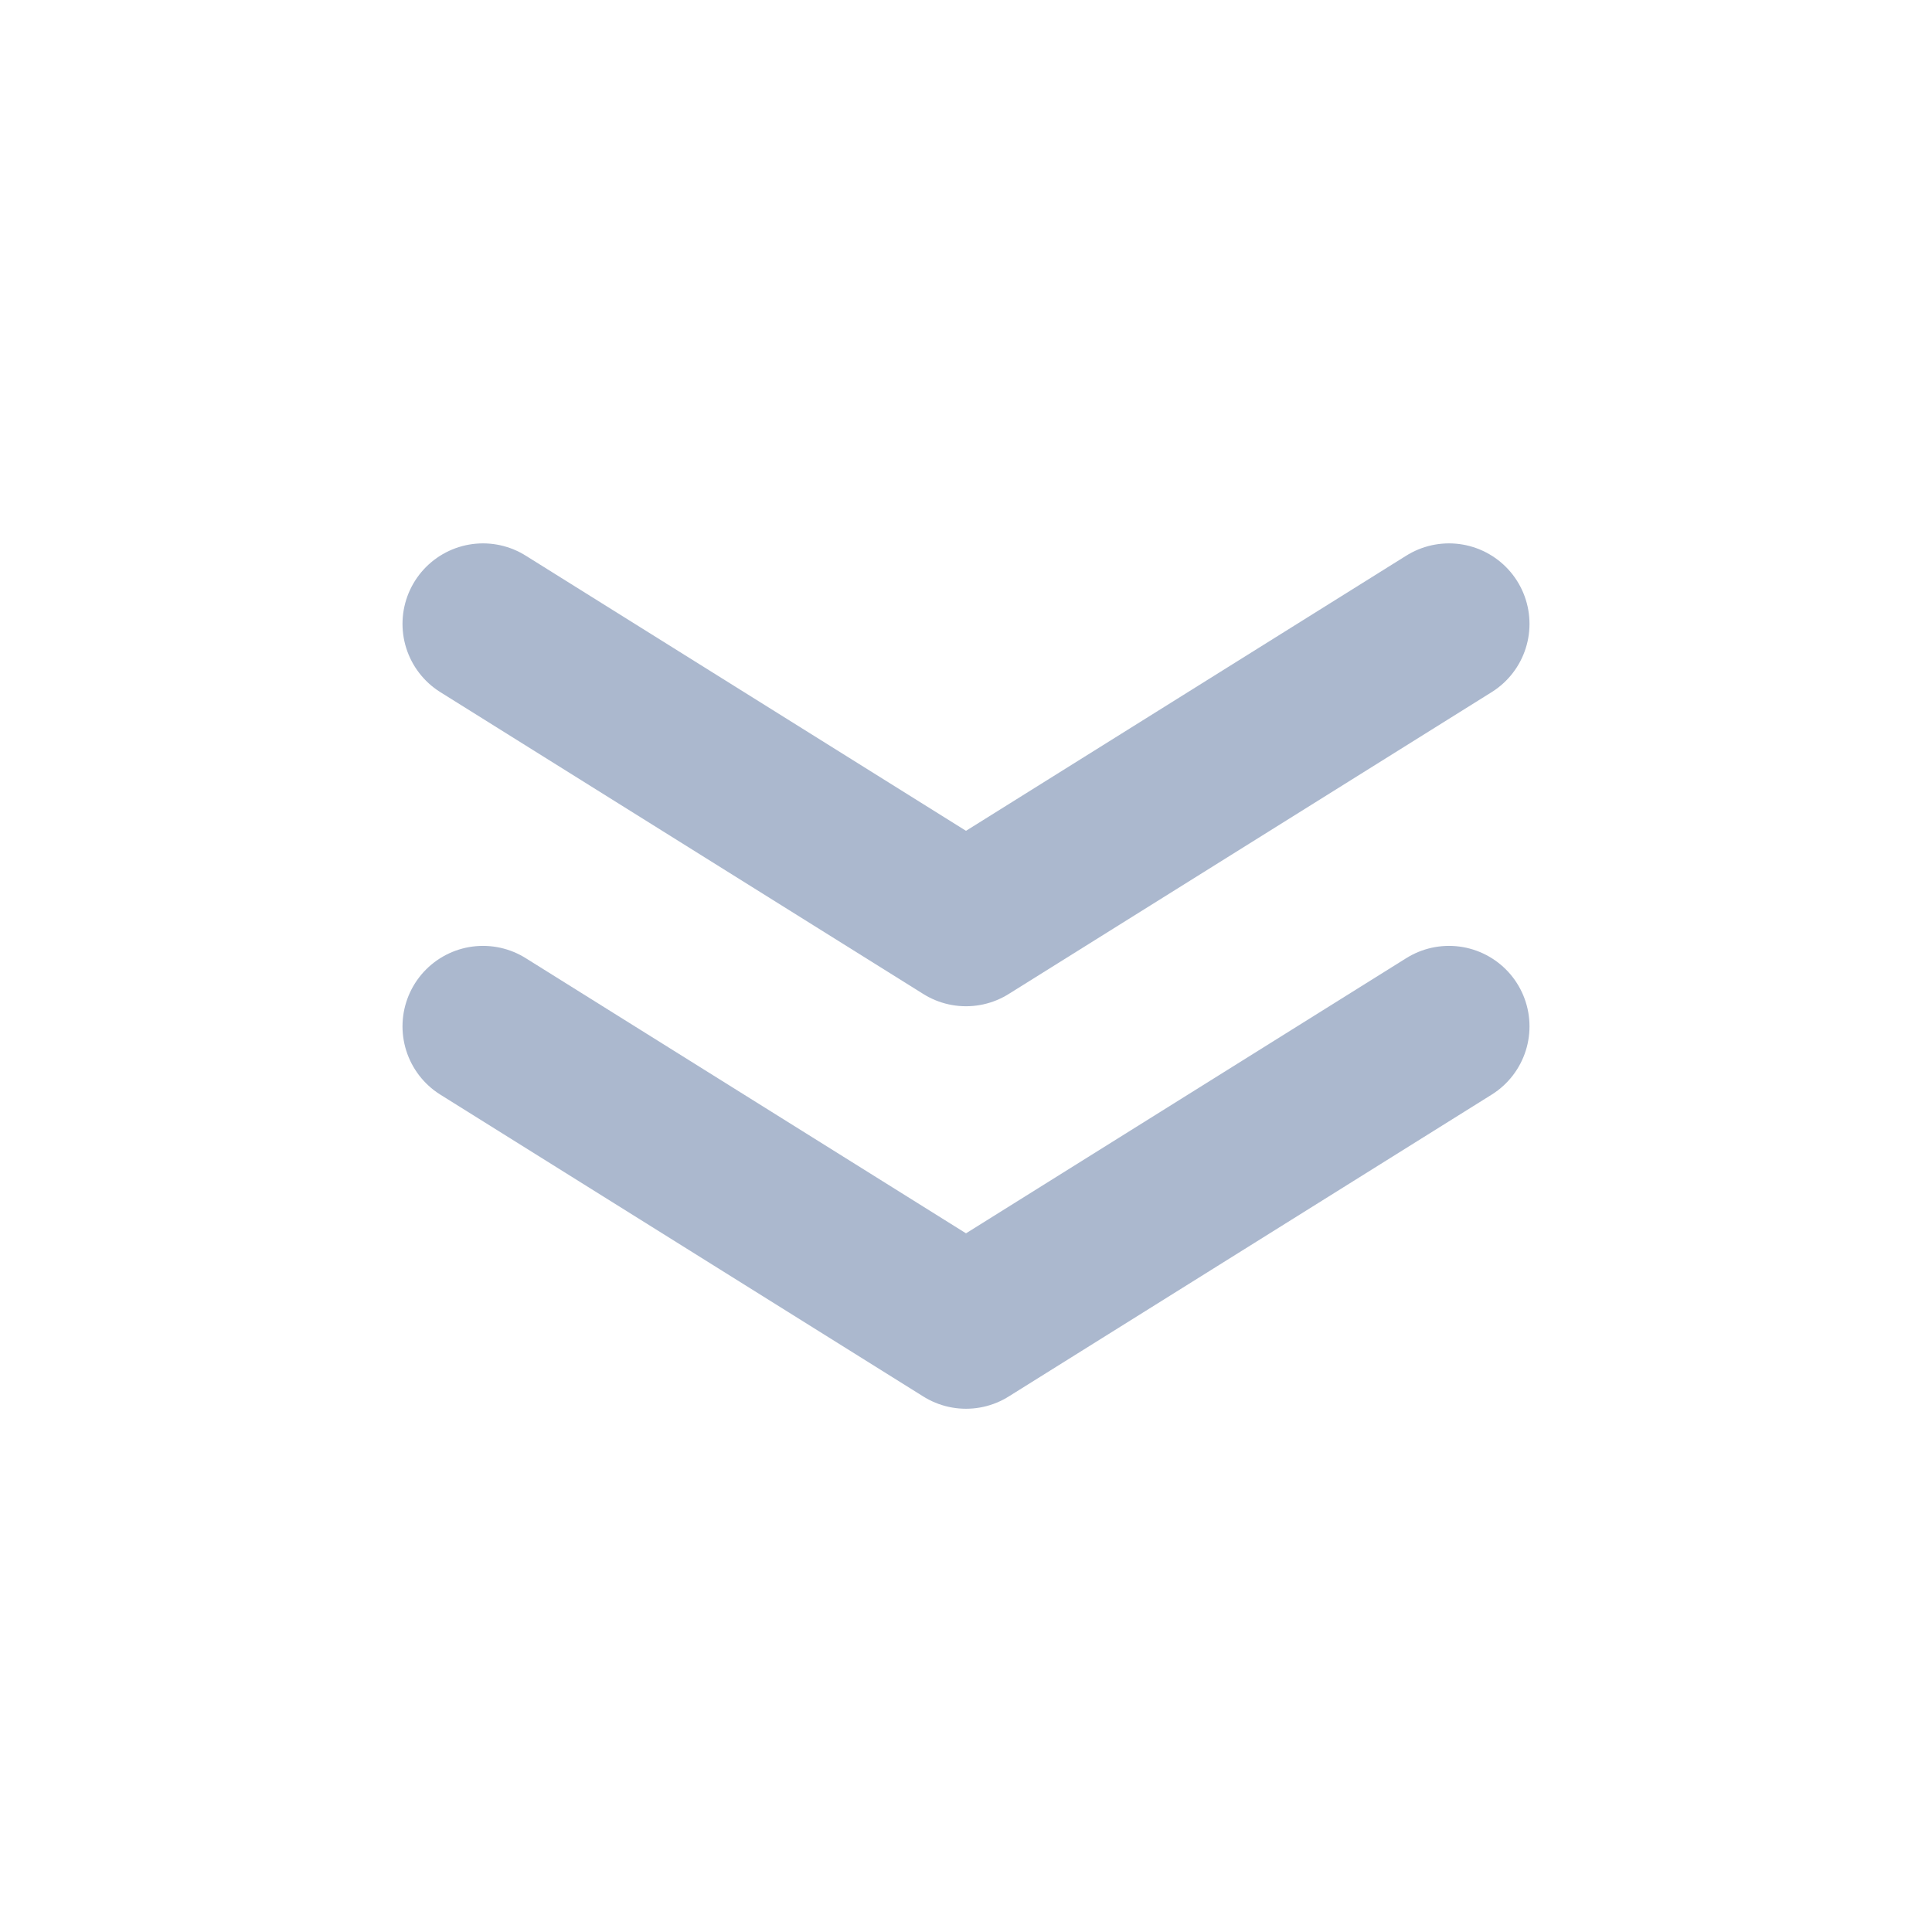
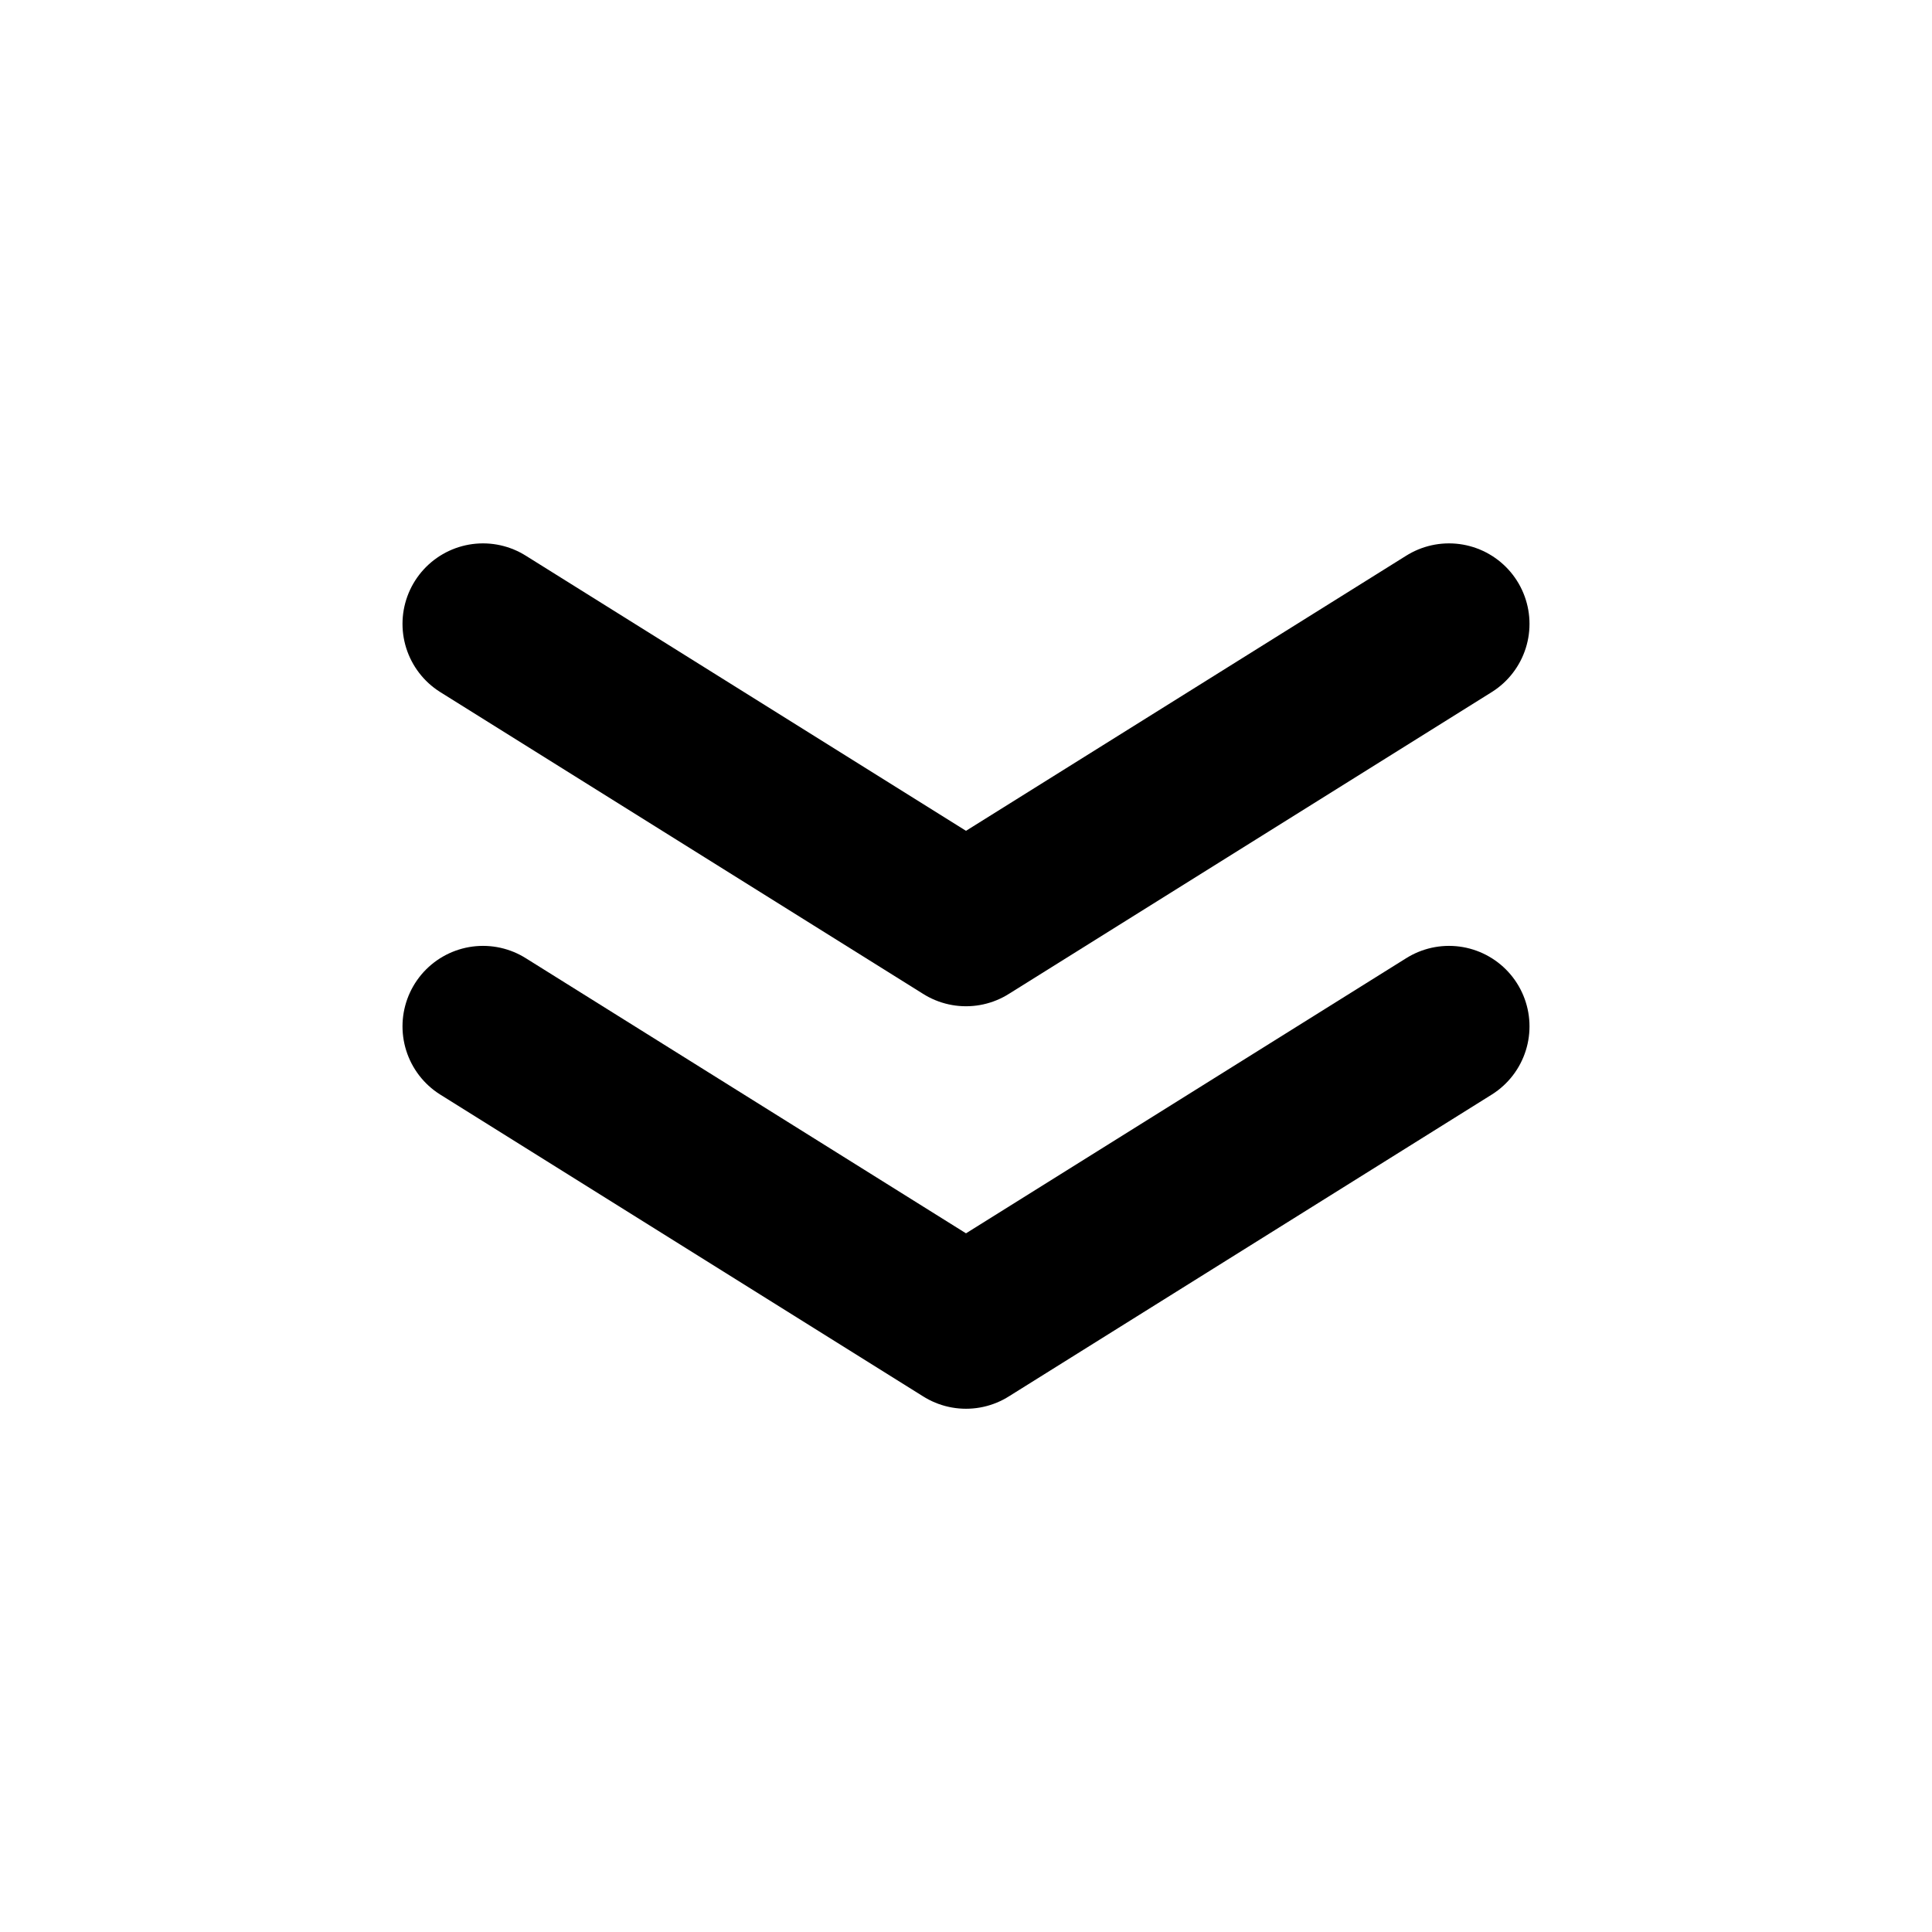
- <svg xmlns="http://www.w3.org/2000/svg" width="24" height="24" viewBox="0 0 24 24" fill="none">
-   <path d="M6 12.75L12 16.5L18 12.75" stroke="#ABB8CE" stroke-width="2" stroke-linecap="round" stroke-linejoin="round" />
-   <path d="M6 7.75L12 11.5L18 7.75" stroke="#ABB8CE" stroke-width="2" stroke-linecap="round" stroke-linejoin="round" />
+ <svg xmlns="http://www.w3.org/2000/svg" viewBox="0 0 24 24" fill="none">
+   <path d="M6 12.75L12 16.5L18 12.75" stroke="currentColor" stroke-width="2" stroke-linecap="round" stroke-linejoin="round" />
+   <path d="M6 7.75L12 11.5L18 7.75" stroke="currentColor" stroke-width="2" stroke-linecap="round" stroke-linejoin="round" />
</svg>
